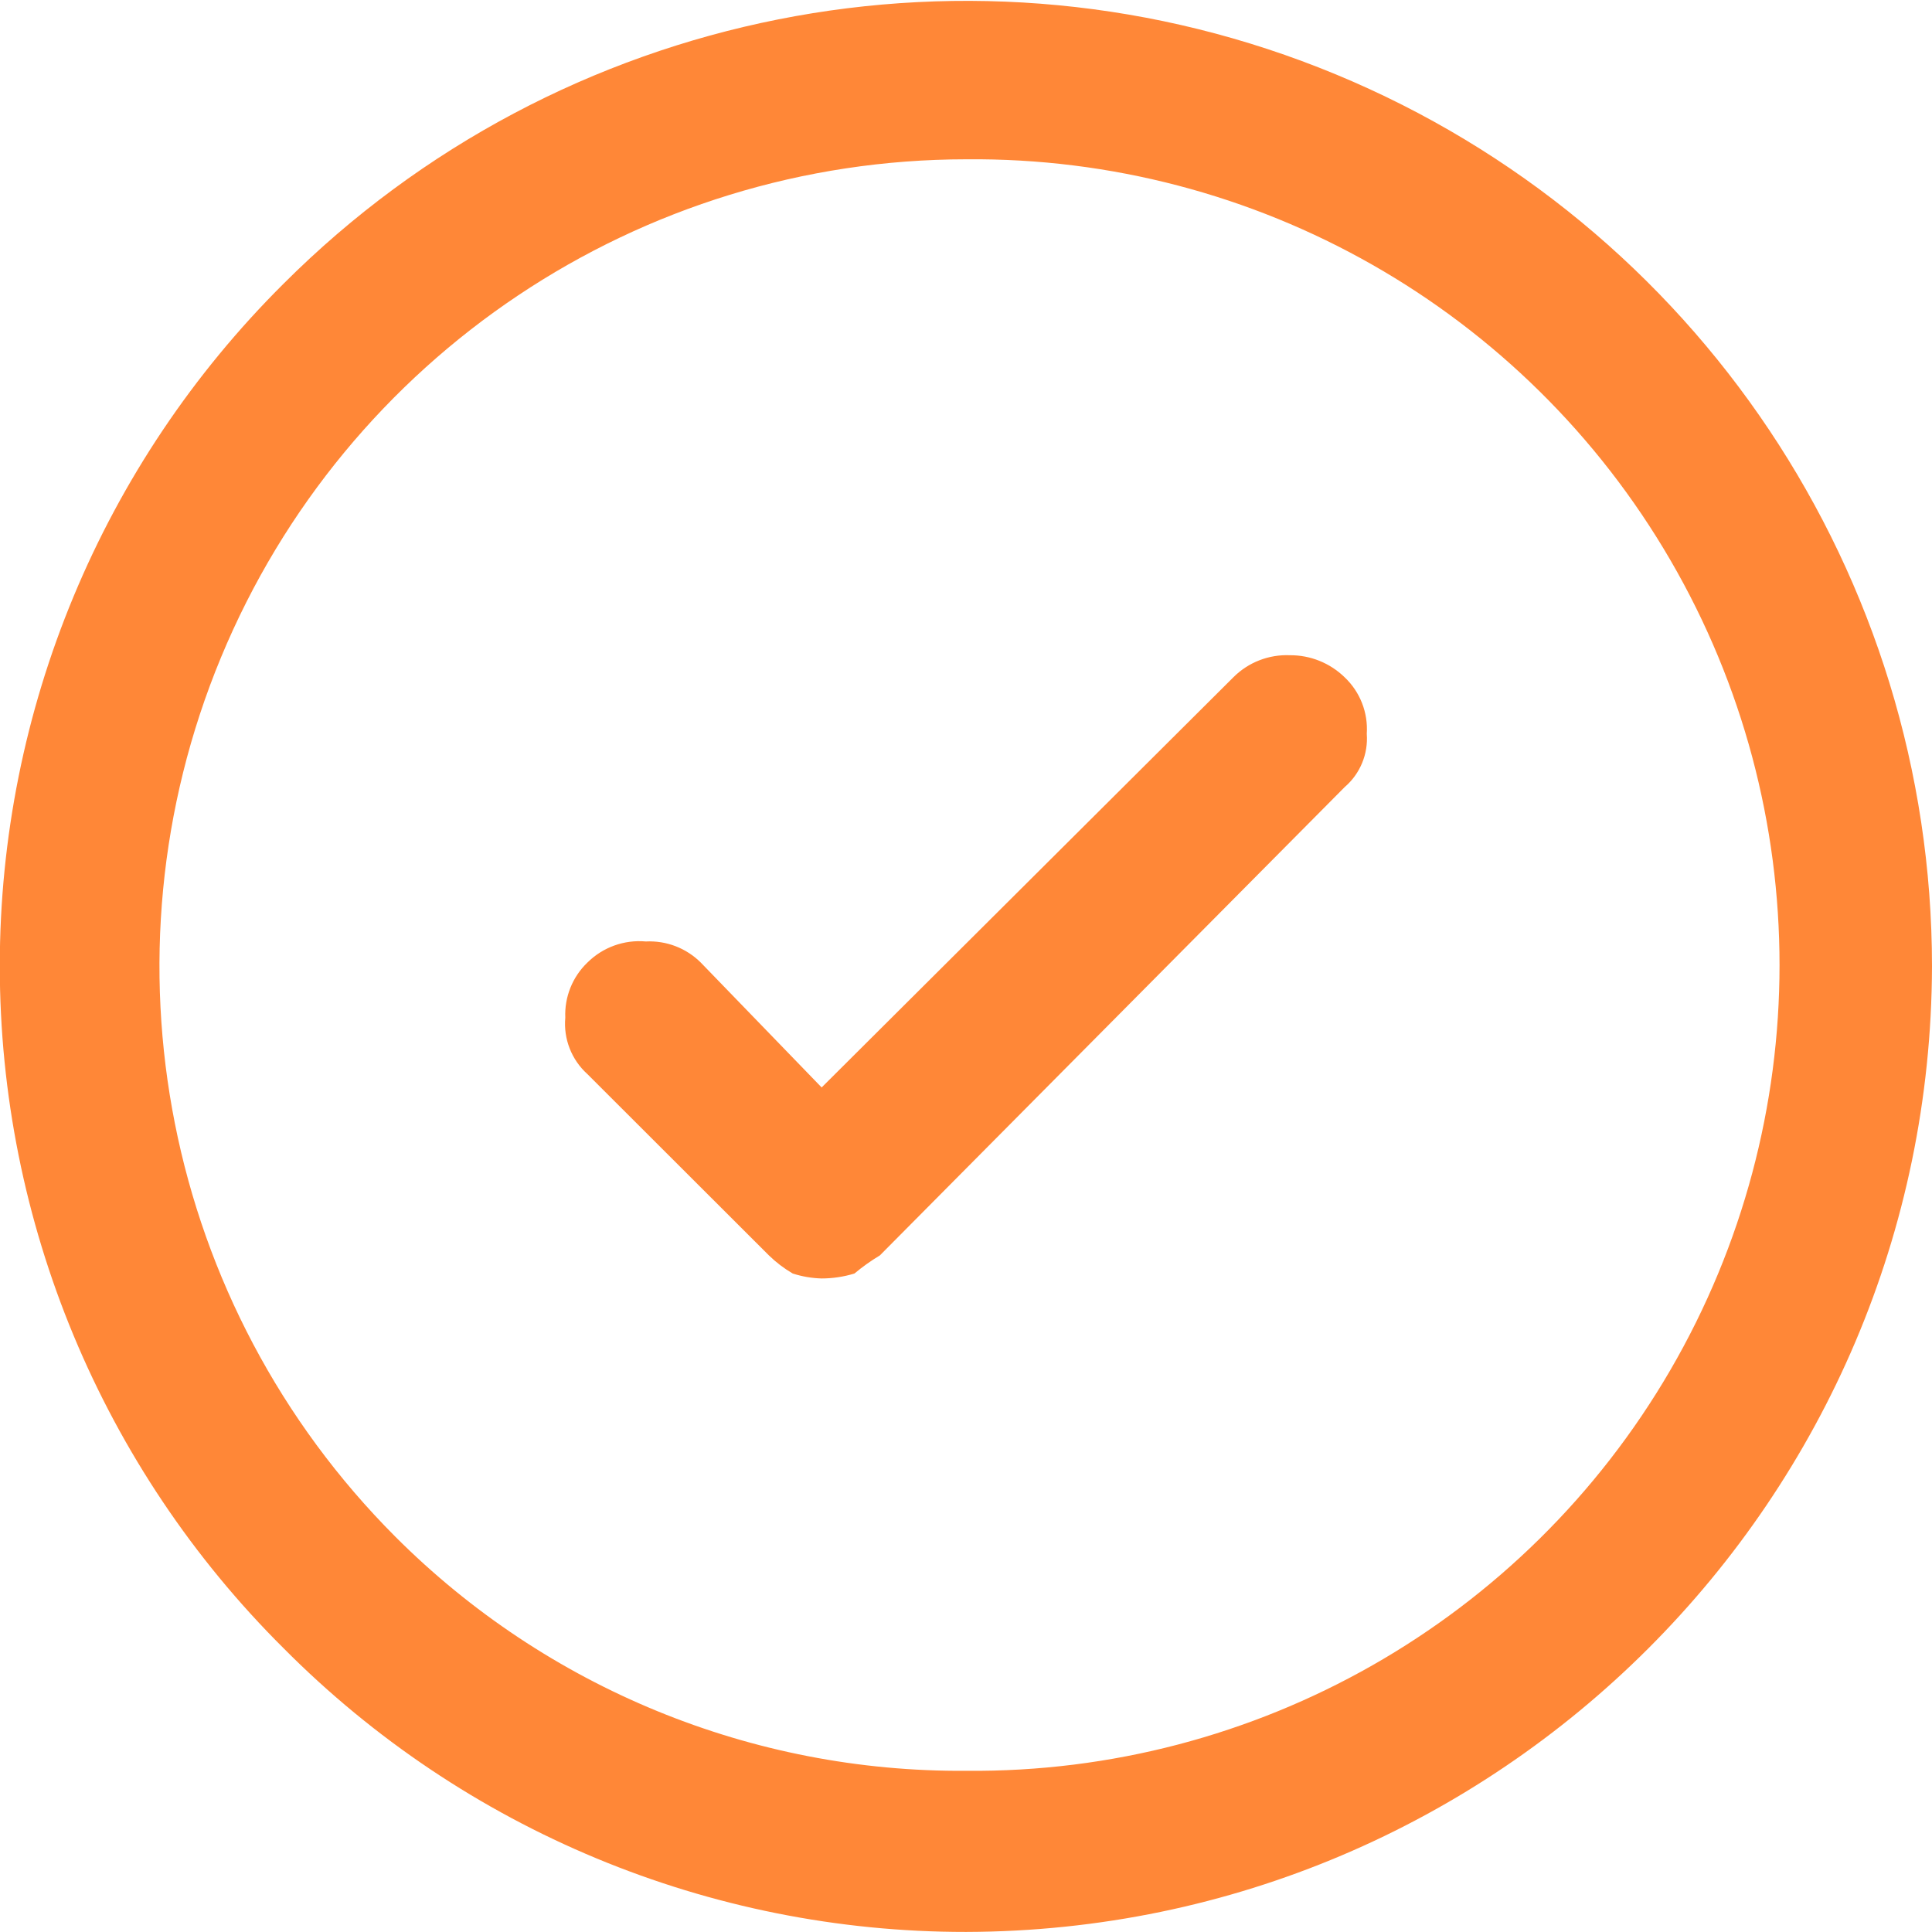
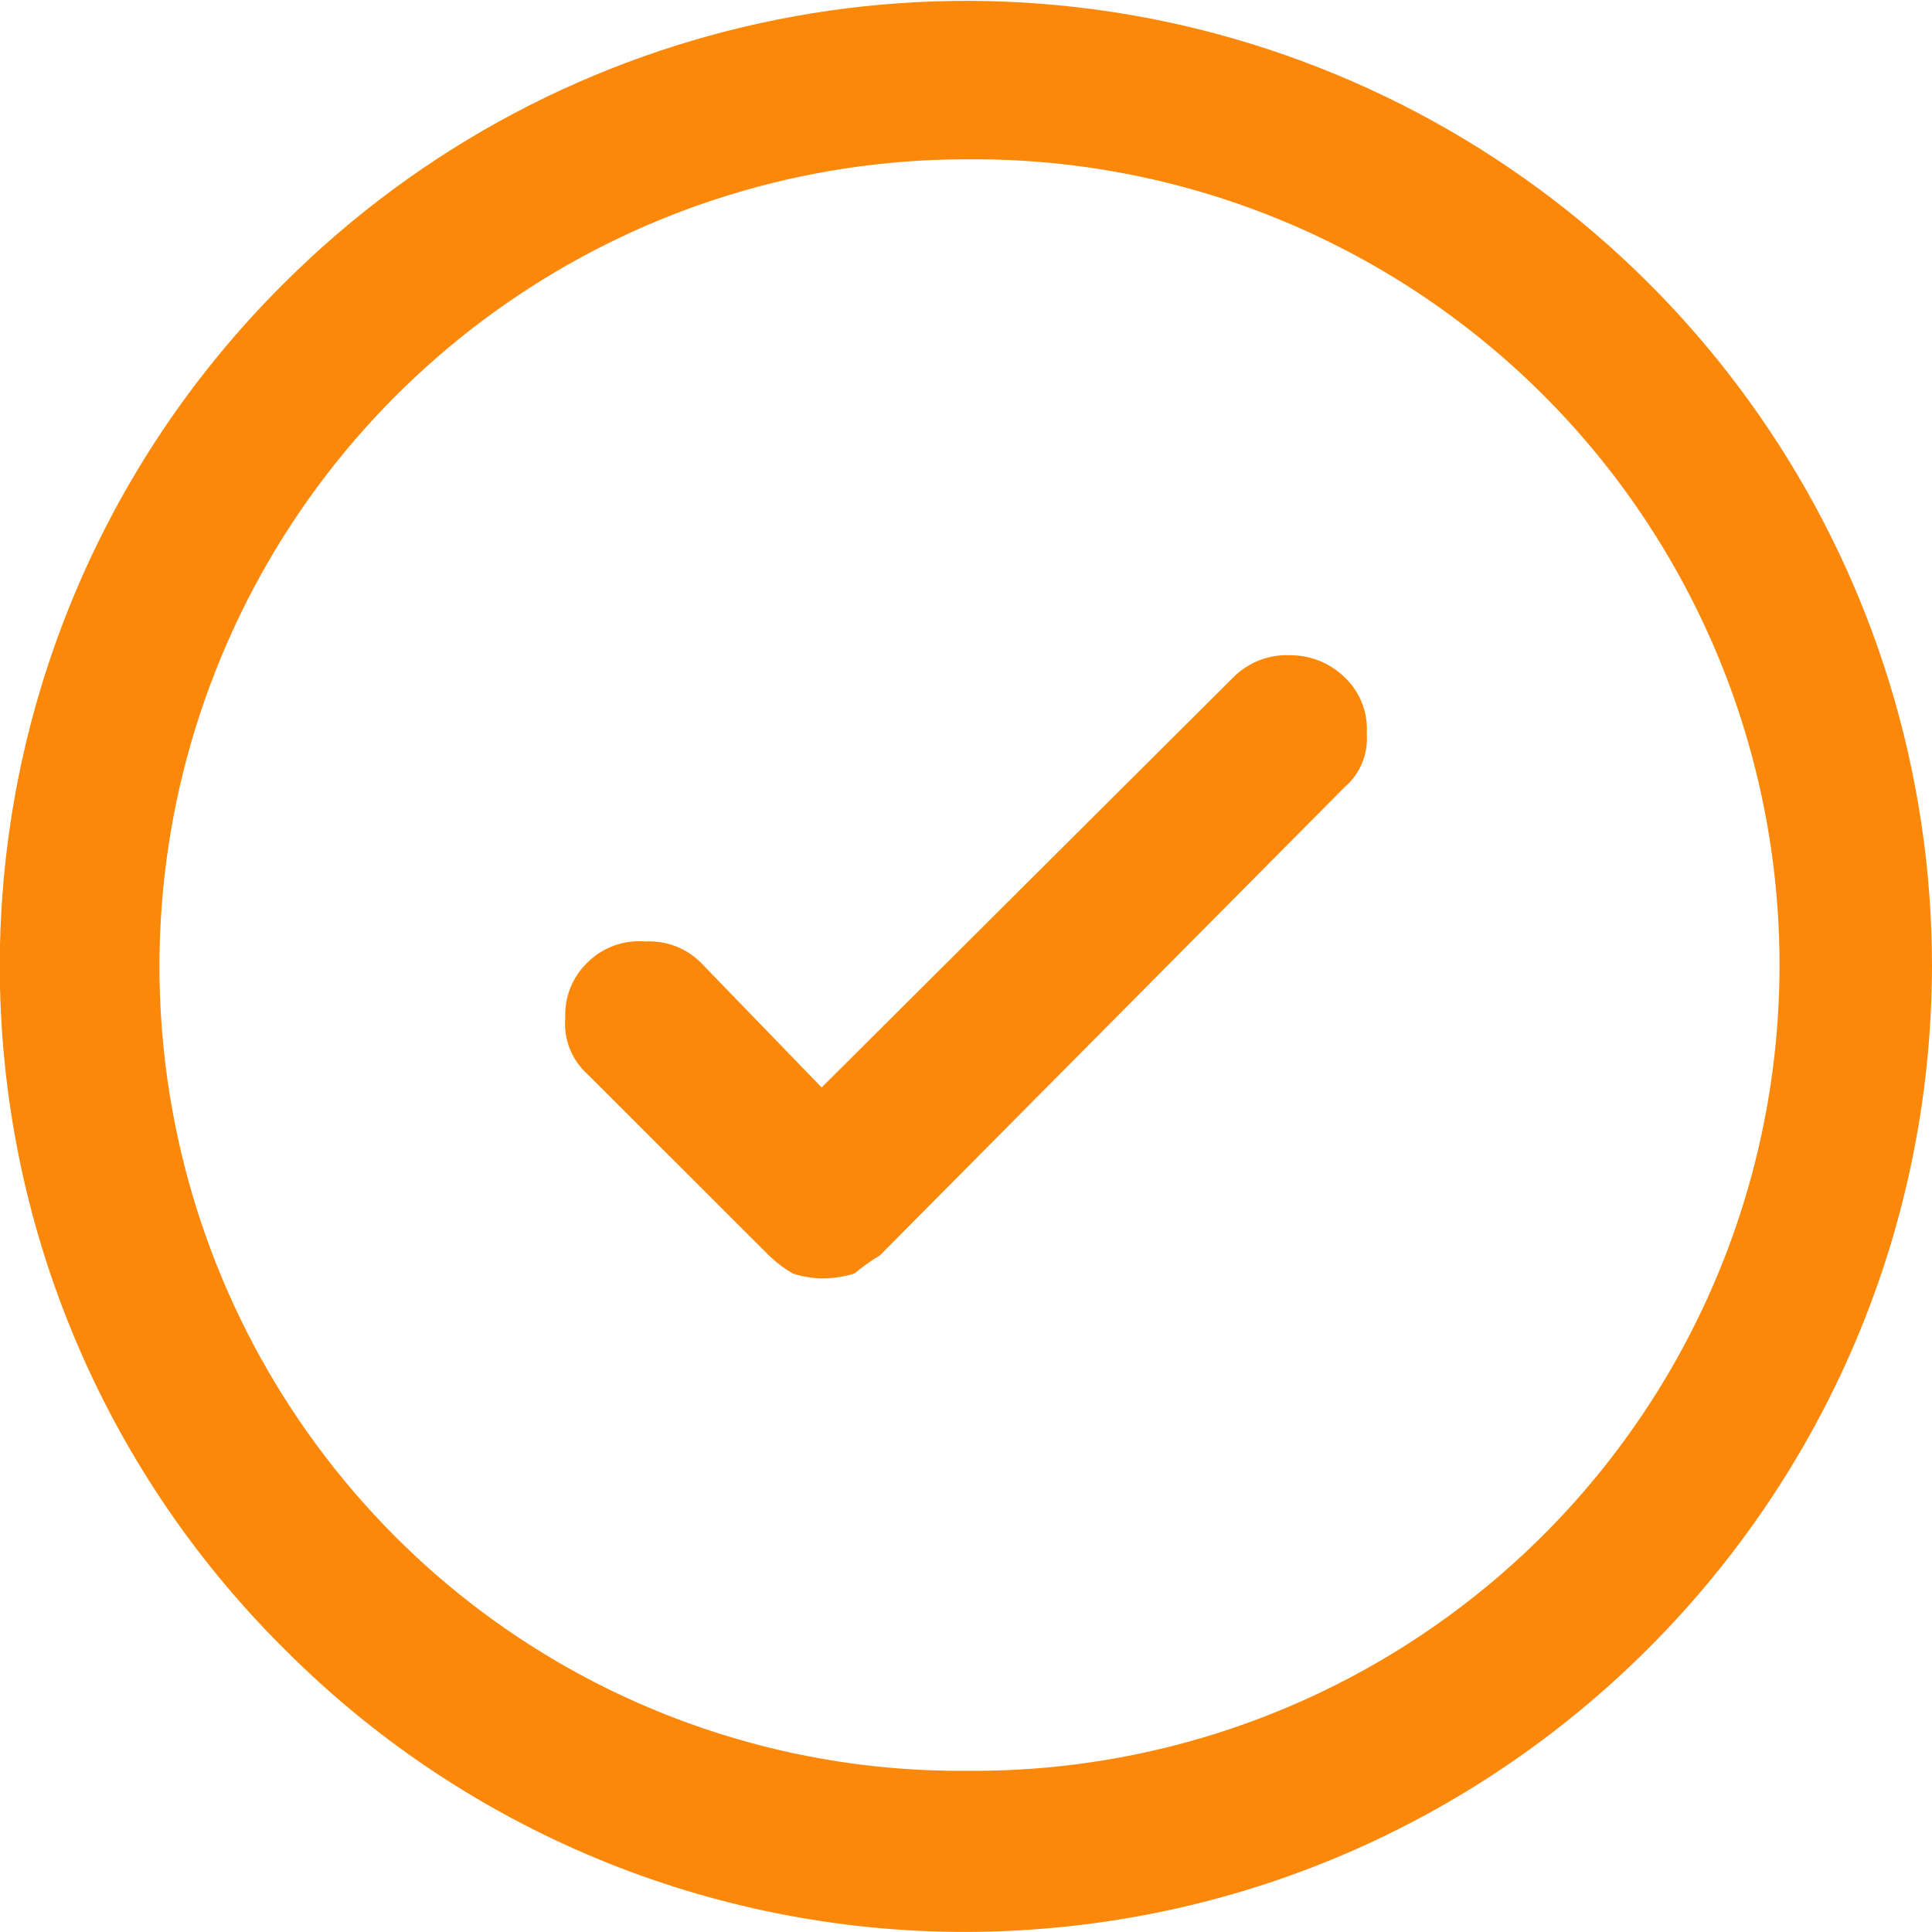
<svg xmlns="http://www.w3.org/2000/svg" width="27.41" height="27.409" viewBox="0 0 27.41 27.409">
-   <path id="Path_15896" data-name="Path 15896" d="M13.708,2.264a11.452,11.452,0,0,0-8.1,19.541,11.33,11.33,0,0,0,8.1,3.322,11.432,11.432,0,1,0,0-22.863M11.657,18.142h0a1.463,1.463,0,0,1-.41-.07,1.752,1.752,0,0,1-.338-.257L8.333,15.242a.961.961,0,0,1-.313-.8,1.023,1.023,0,0,1,.313-.781,1.043,1.043,0,0,1,.83-.3,1.03,1.03,0,0,1,.78.3l1.714,1.771L17.5,9.611A1.07,1.07,0,0,1,18.3,9.3a1.1,1.1,0,0,1,.778.314,1.011,1.011,0,0,1,.313.8.906.906,0,0,1-.313.756l-6.595,6.645a2.829,2.829,0,0,0-.361.257,1.6,1.6,0,0,1-.468.07m2.051,9.271h0a13.626,13.626,0,0,1-9.68-4.023,13.649,13.649,0,0,1,0-19.363A13.7,13.7,0,0,1,27.41,13.713a13.737,13.737,0,0,1-13.7,13.7" transform="translate(0 -0.004)" fill="#ff8737" />
+   <path id="Path_15896" data-name="Path 15896" d="M13.708,2.264a11.452,11.452,0,0,0-8.1,19.541,11.33,11.33,0,0,0,8.1,3.322,11.432,11.432,0,1,0,0-22.863M11.657,18.142h0a1.463,1.463,0,0,1-.41-.07,1.752,1.752,0,0,1-.338-.257L8.333,15.242a.961.961,0,0,1-.313-.8,1.023,1.023,0,0,1,.313-.781,1.043,1.043,0,0,1,.83-.3,1.03,1.03,0,0,1,.78.3l1.714,1.771L17.5,9.611A1.07,1.07,0,0,1,18.3,9.3a1.1,1.1,0,0,1,.778.314,1.011,1.011,0,0,1,.313.8.906.906,0,0,1-.313.756l-6.595,6.645a2.829,2.829,0,0,0-.361.257,1.6,1.6,0,0,1-.468.07m2.051,9.271h0a13.626,13.626,0,0,1-9.68-4.023,13.649,13.649,0,0,1,0-19.363A13.7,13.7,0,0,1,27.41,13.713a13.737,13.737,0,0,1-13.7,13.7" transform="translate(0 -0.004)" fill="#FB8809" />
</svg>
